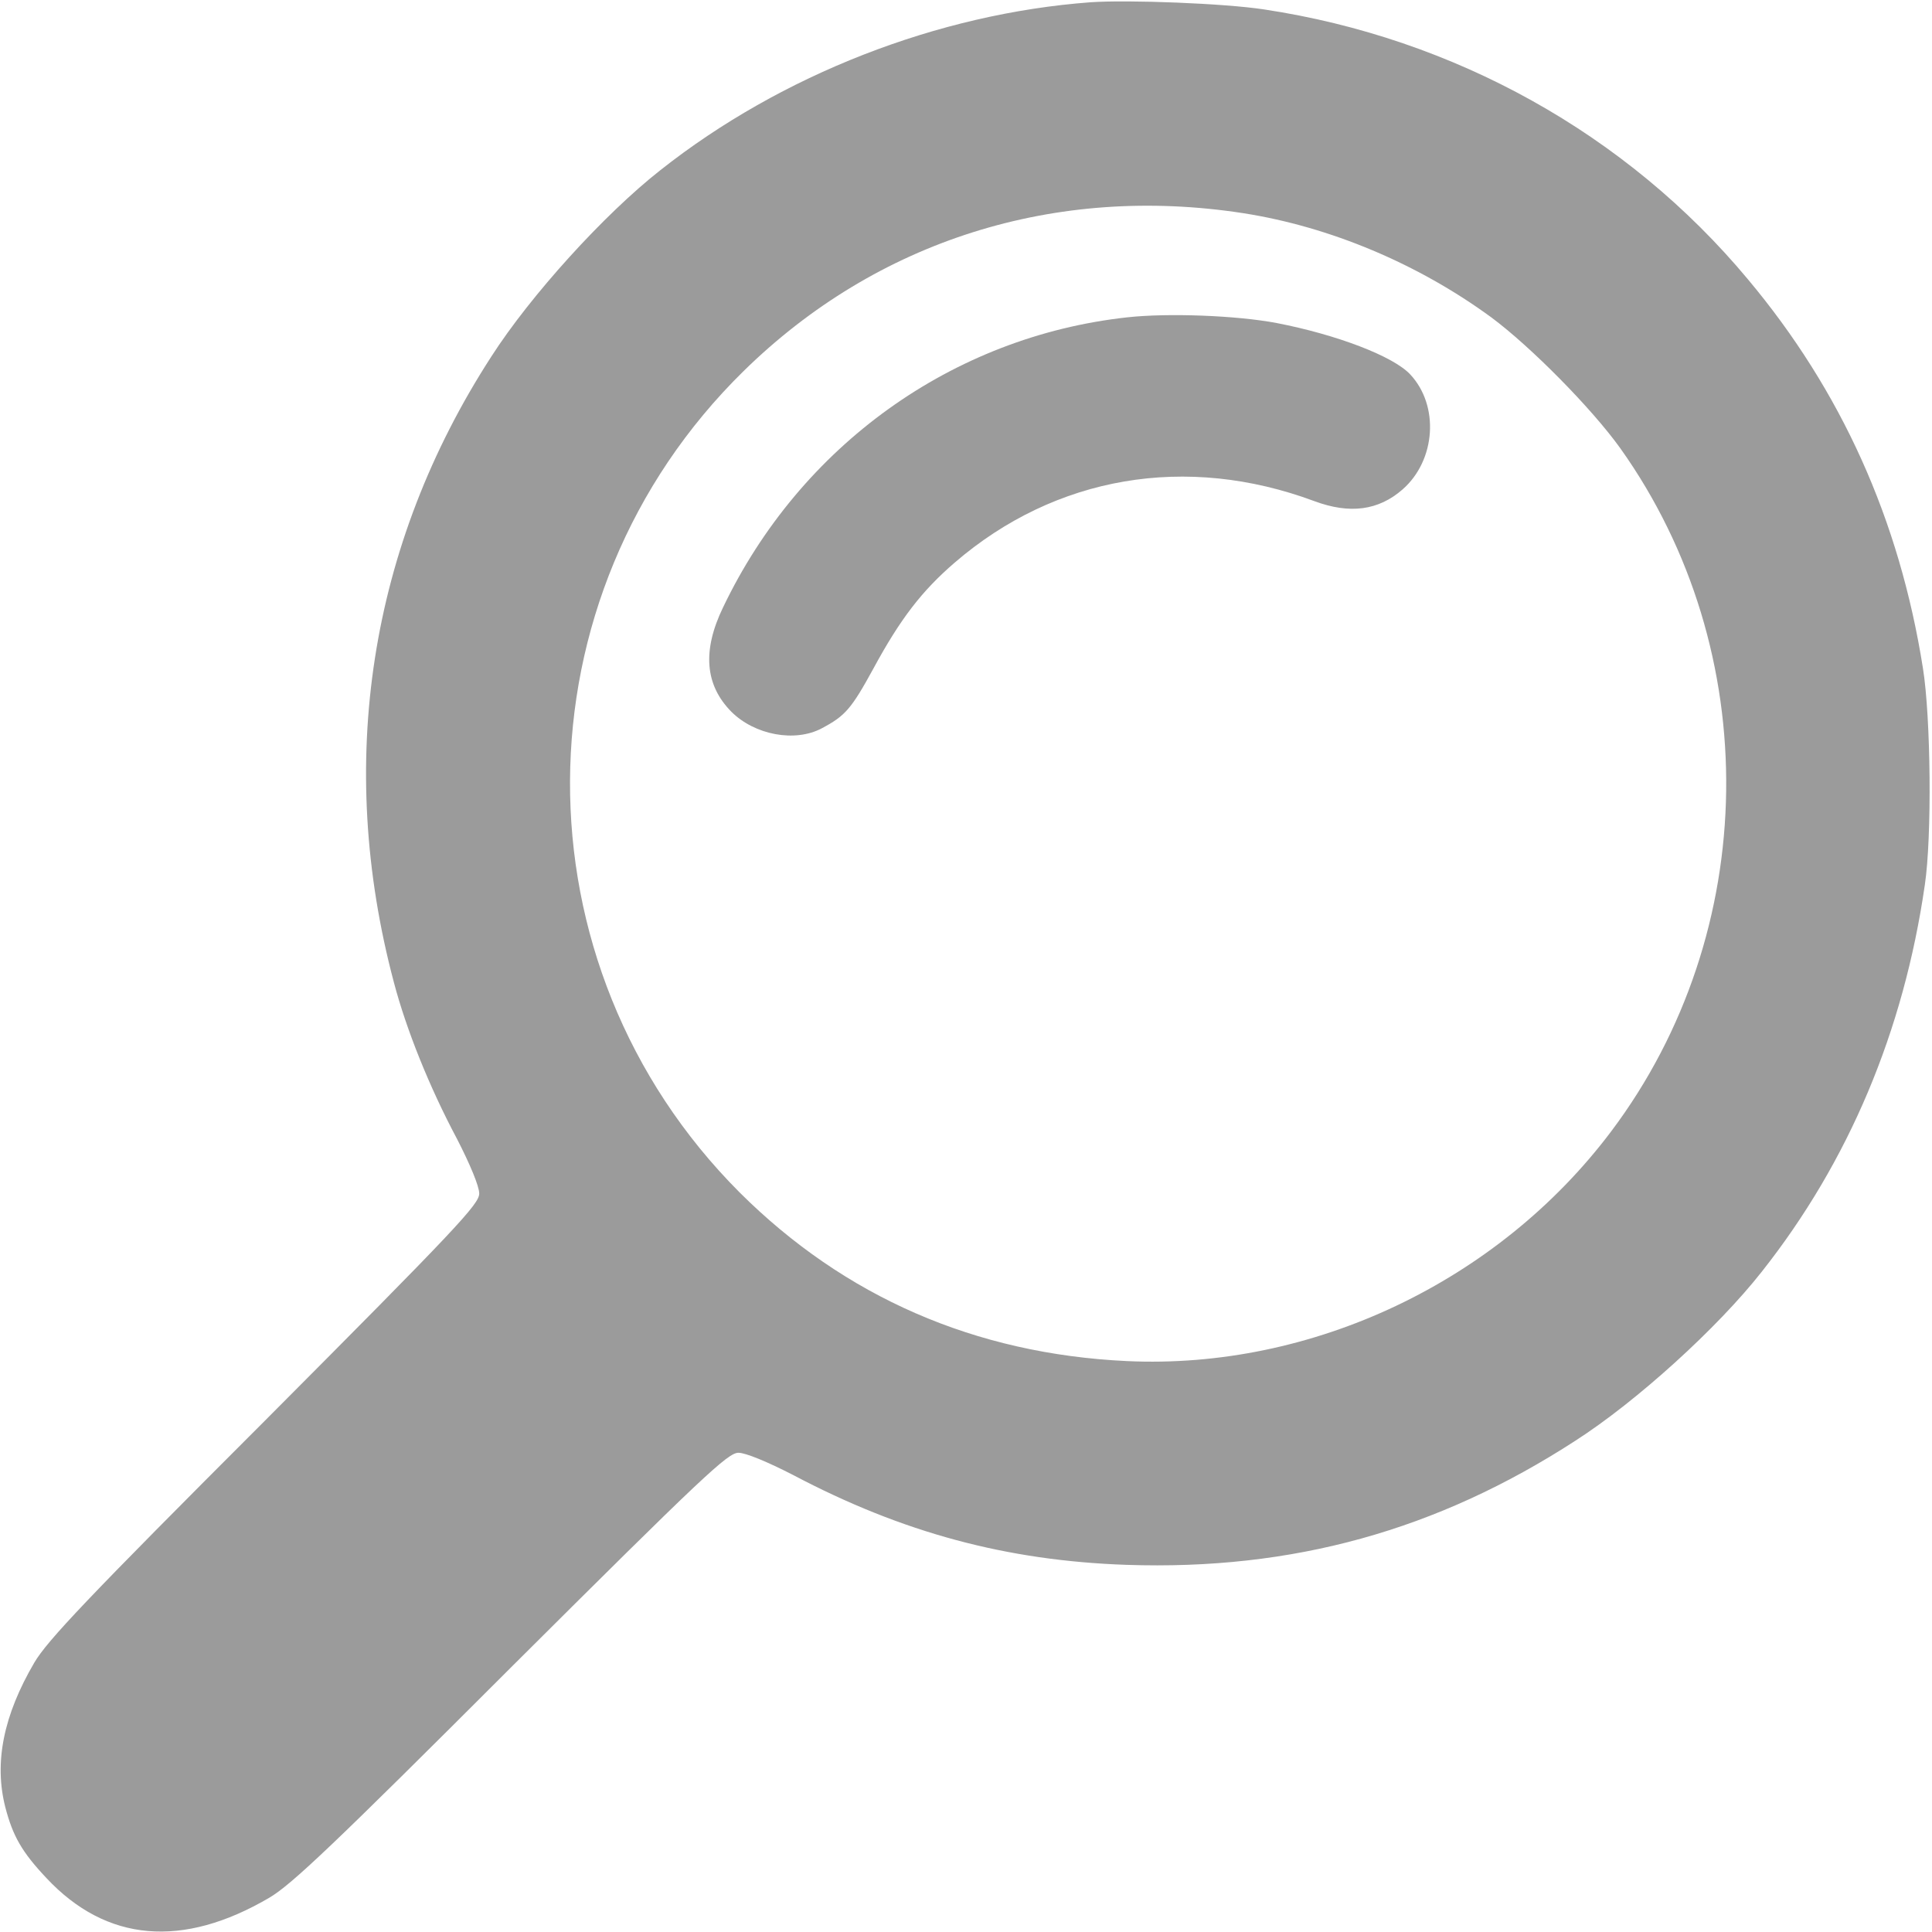
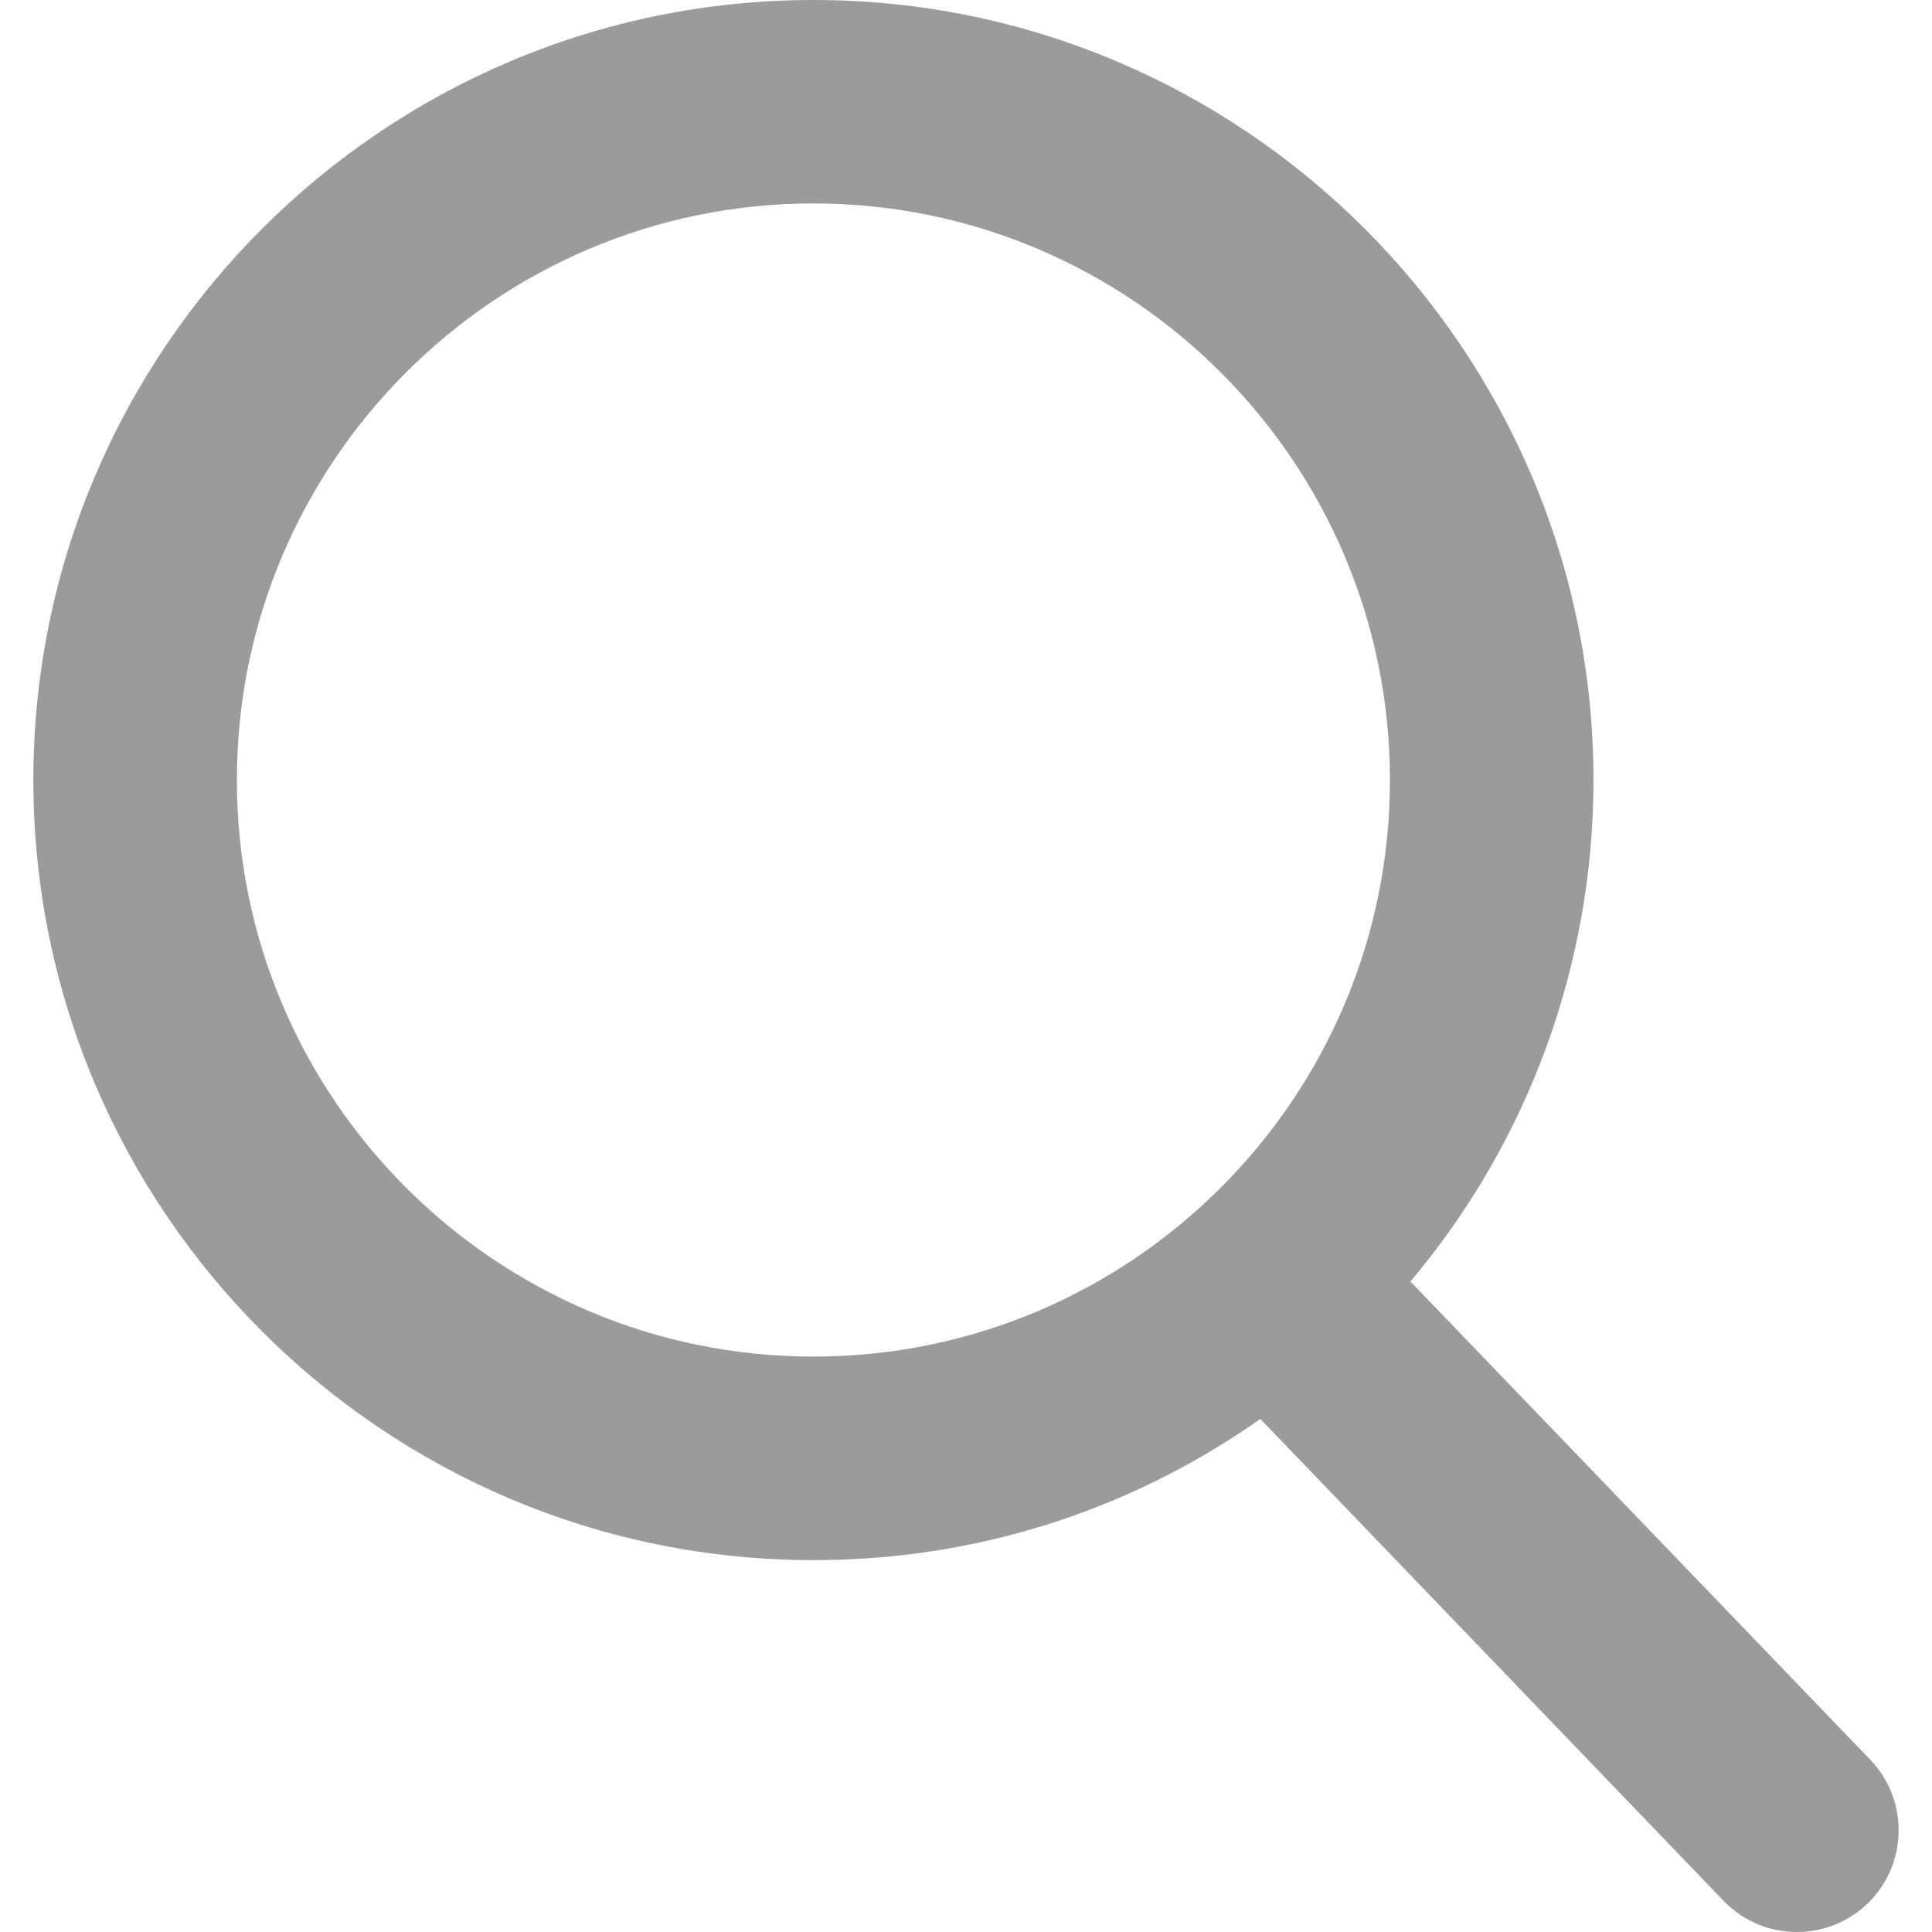
- <svg xmlns="http://www.w3.org/2000/svg" version="1.0" width="512pt" height="512pt" viewBox="0 0 512 512" preserveAspectRatio="xMidYMid meet">
-   <g transform="translate(0,512) scale(0.1,-0.1)" fill="#9B9B9B" stroke="none">
-     <path d="M2890 5114 c-404 -30 -820 -192 -1140 -445 -149 -117 -344 -332 -448 -494 -323 -499 -413 -1077 -258 -1659 33 -125 94 -277 167 -414 35 -68 59 -126 59 -145 0 -28 -60 -92 -568 -602 -472 -472 -576 -582 -611 -641 -82 -140 -107 -265 -77 -383 20 -77 44 -119 109 -188 159 -170 361 -187 591 -52 59 35 169 139 641 611 510 508 574 568 602 568 19 0 77 -24 145 -59 290 -153 566 -227 883 -238 440 -15 823 91 1190 329 162 104 377 299 494 448 230 291 376 637 432 1025 19 127 16 443 -5 574 -62 393 -216 735 -464 1031 -321 385 -778 639 -1282 715 -104 16 -360 26 -460 19z m405 -559 c230 -36 463 -134 657 -276 105 -78 266 -241 342 -347 383 -538 373 -1282 -24 -1810 -300 -399 -793 -632 -1284 -609 -402 19 -748 170 -1026 447 -603 604 -599 1579 11 2177 353 346 826 495 1324 418z" />
-     <path d="M2987 4279 c-463 -51 -866 -340 -1071 -769 -55 -114 -48 -205 22 -276 62 -62 169 -82 240 -44 62 33 78 51 137 159 71 131 128 205 215 280 267 230 614 289 953 163 94 -35 170 -25 234 31 88 77 98 222 20 305 -45 48 -194 105 -354 136 -106 20 -287 27 -396 15z" />
-   </g>
+ <svg xmlns="http://www.w3.org/2000/svg" width="23" height="23" viewBox="0 0 23 23" fill="none">
+   <path d="M22.265 20.949L16.791 15.256C18.199 13.583 18.97 11.478 18.97 9.286C18.97 4.166 14.804 0 9.684 0C4.563 0 0.397 4.166 0.397 9.286C0.397 14.407 4.563 18.573 9.684 18.573C11.606 18.573 13.438 17.993 15.004 16.892L20.519 22.629C20.75 22.868 21.06 23 21.392 23C21.707 23 22.005 22.88 22.232 22.662C22.713 22.199 22.728 21.431 22.265 20.949ZM9.684 2.422C13.468 2.422 16.547 5.502 16.547 9.286C16.547 13.071 13.468 16.15 9.684 16.15C5.899 16.15 2.82 13.071 2.82 9.286C2.82 5.502 5.899 2.422 9.684 2.422Z" fill="#9B9B9B" />
</svg>
